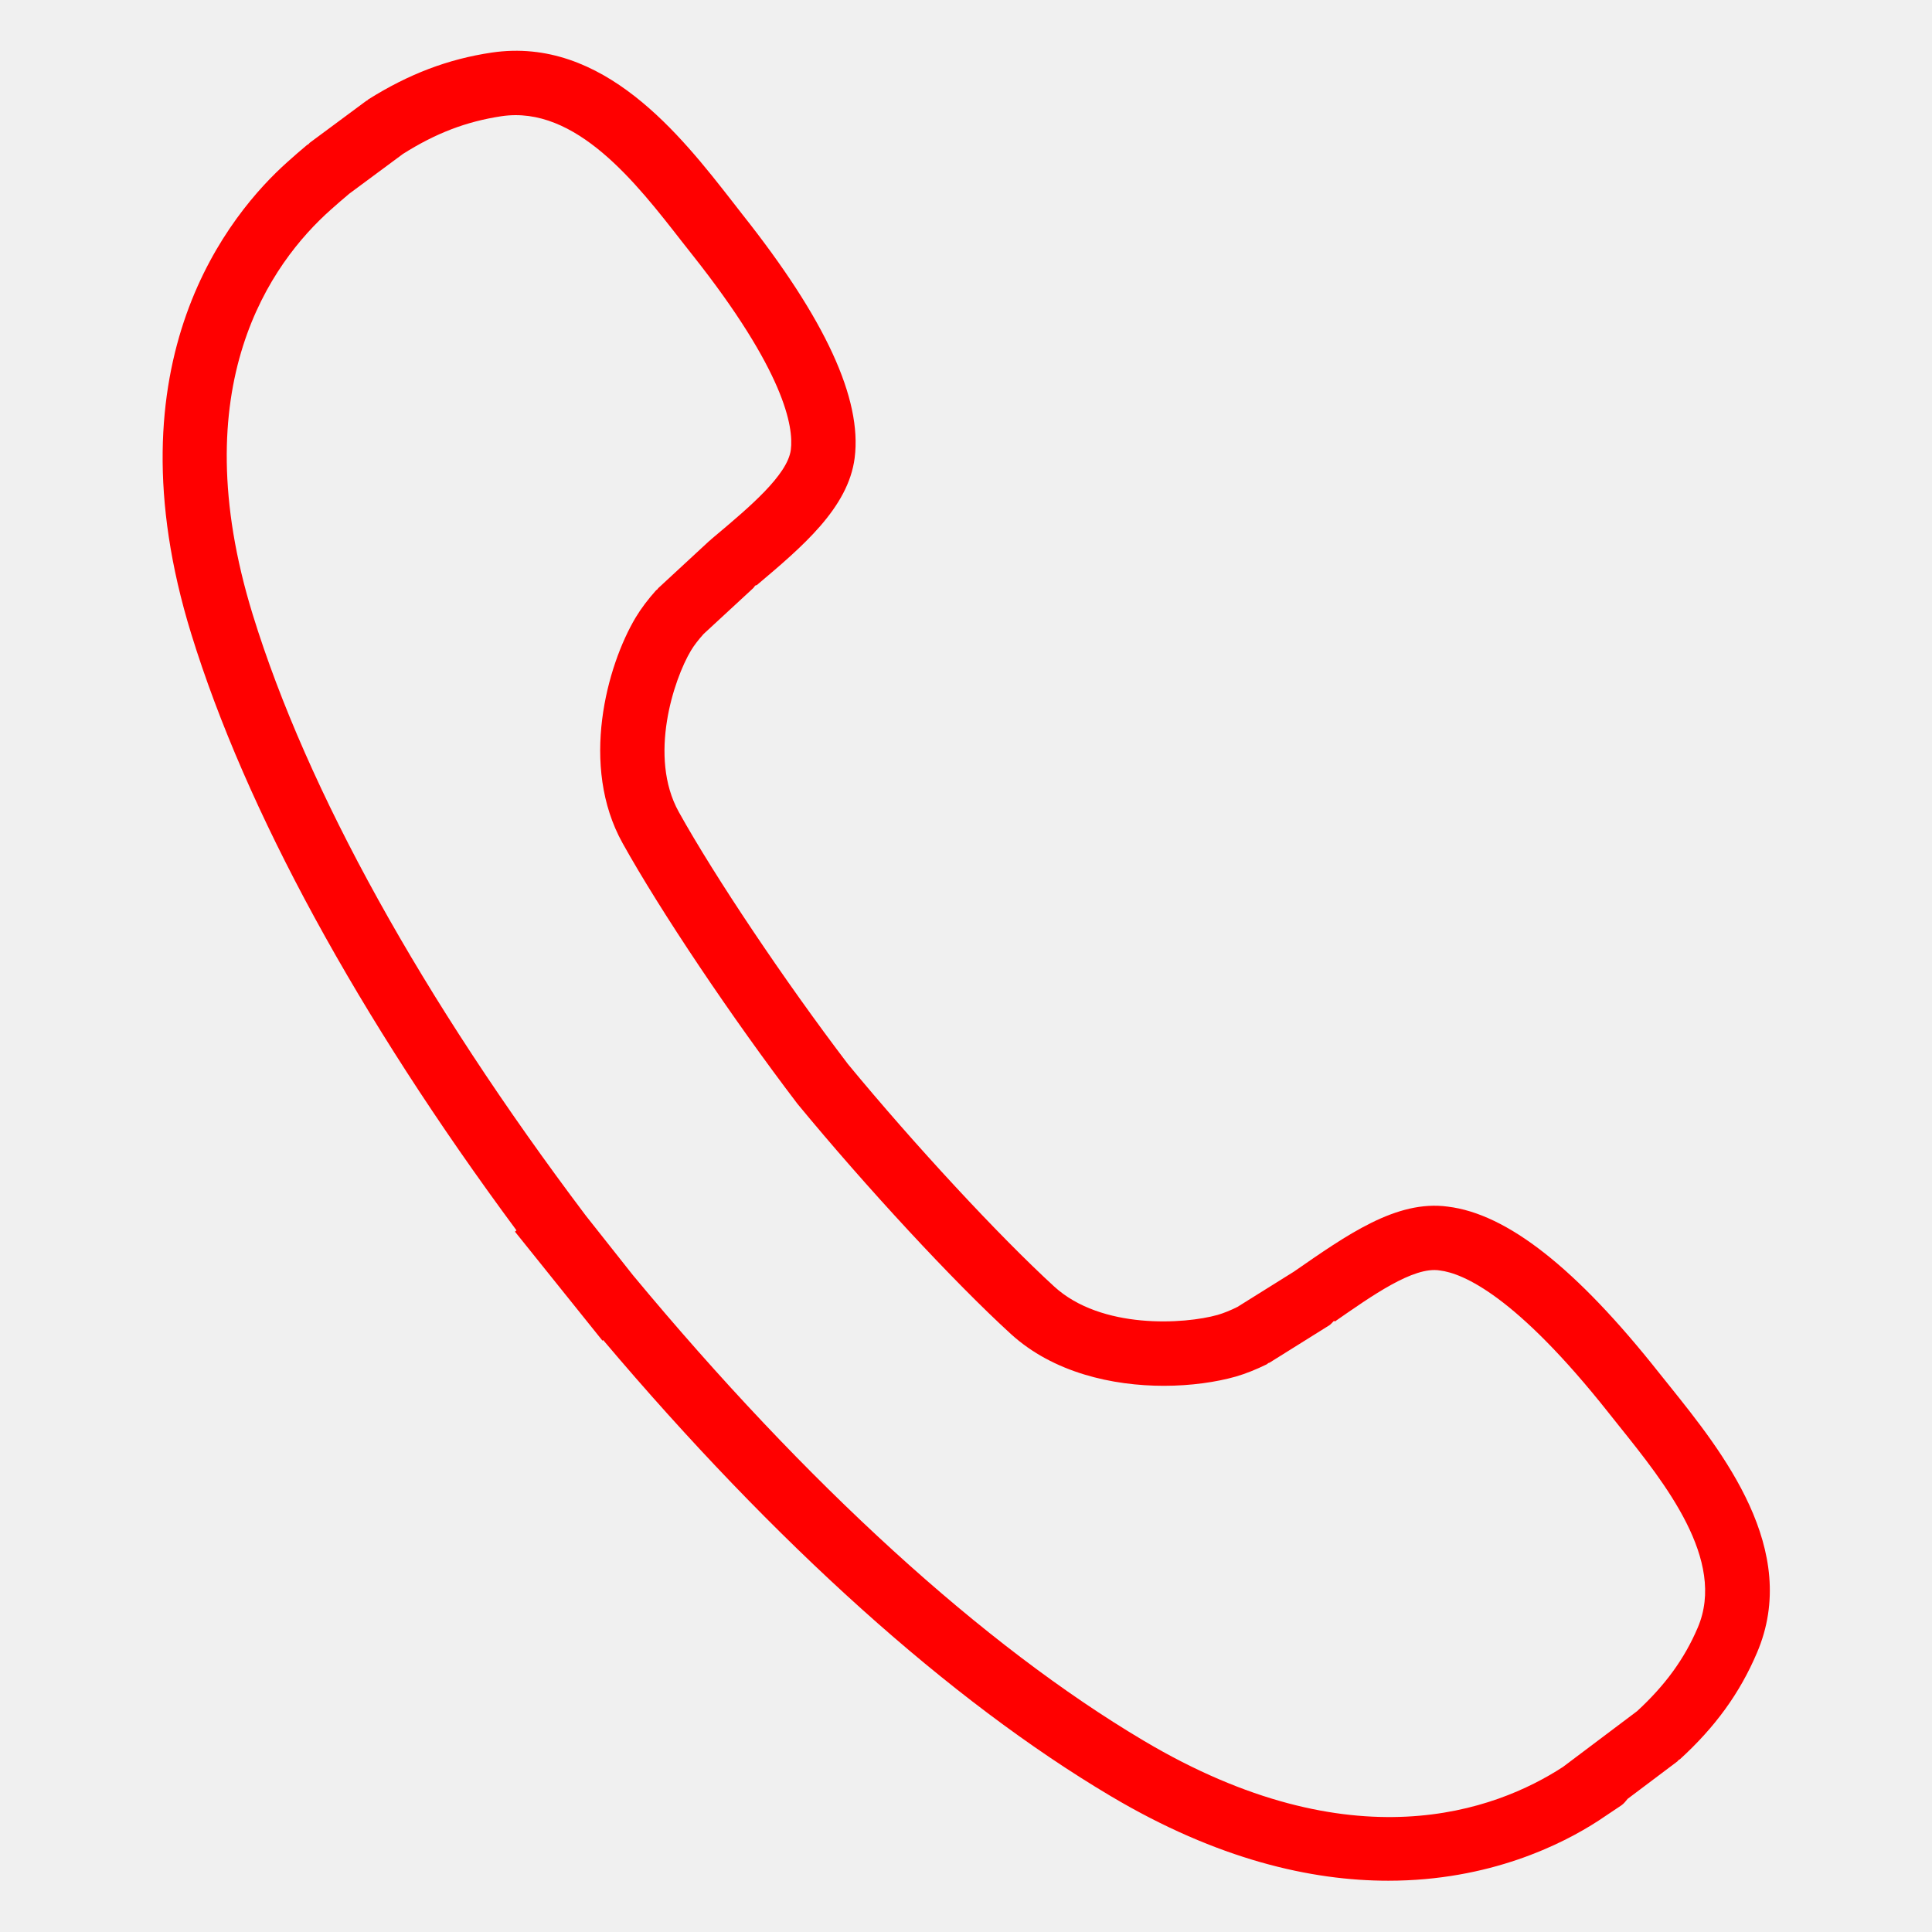
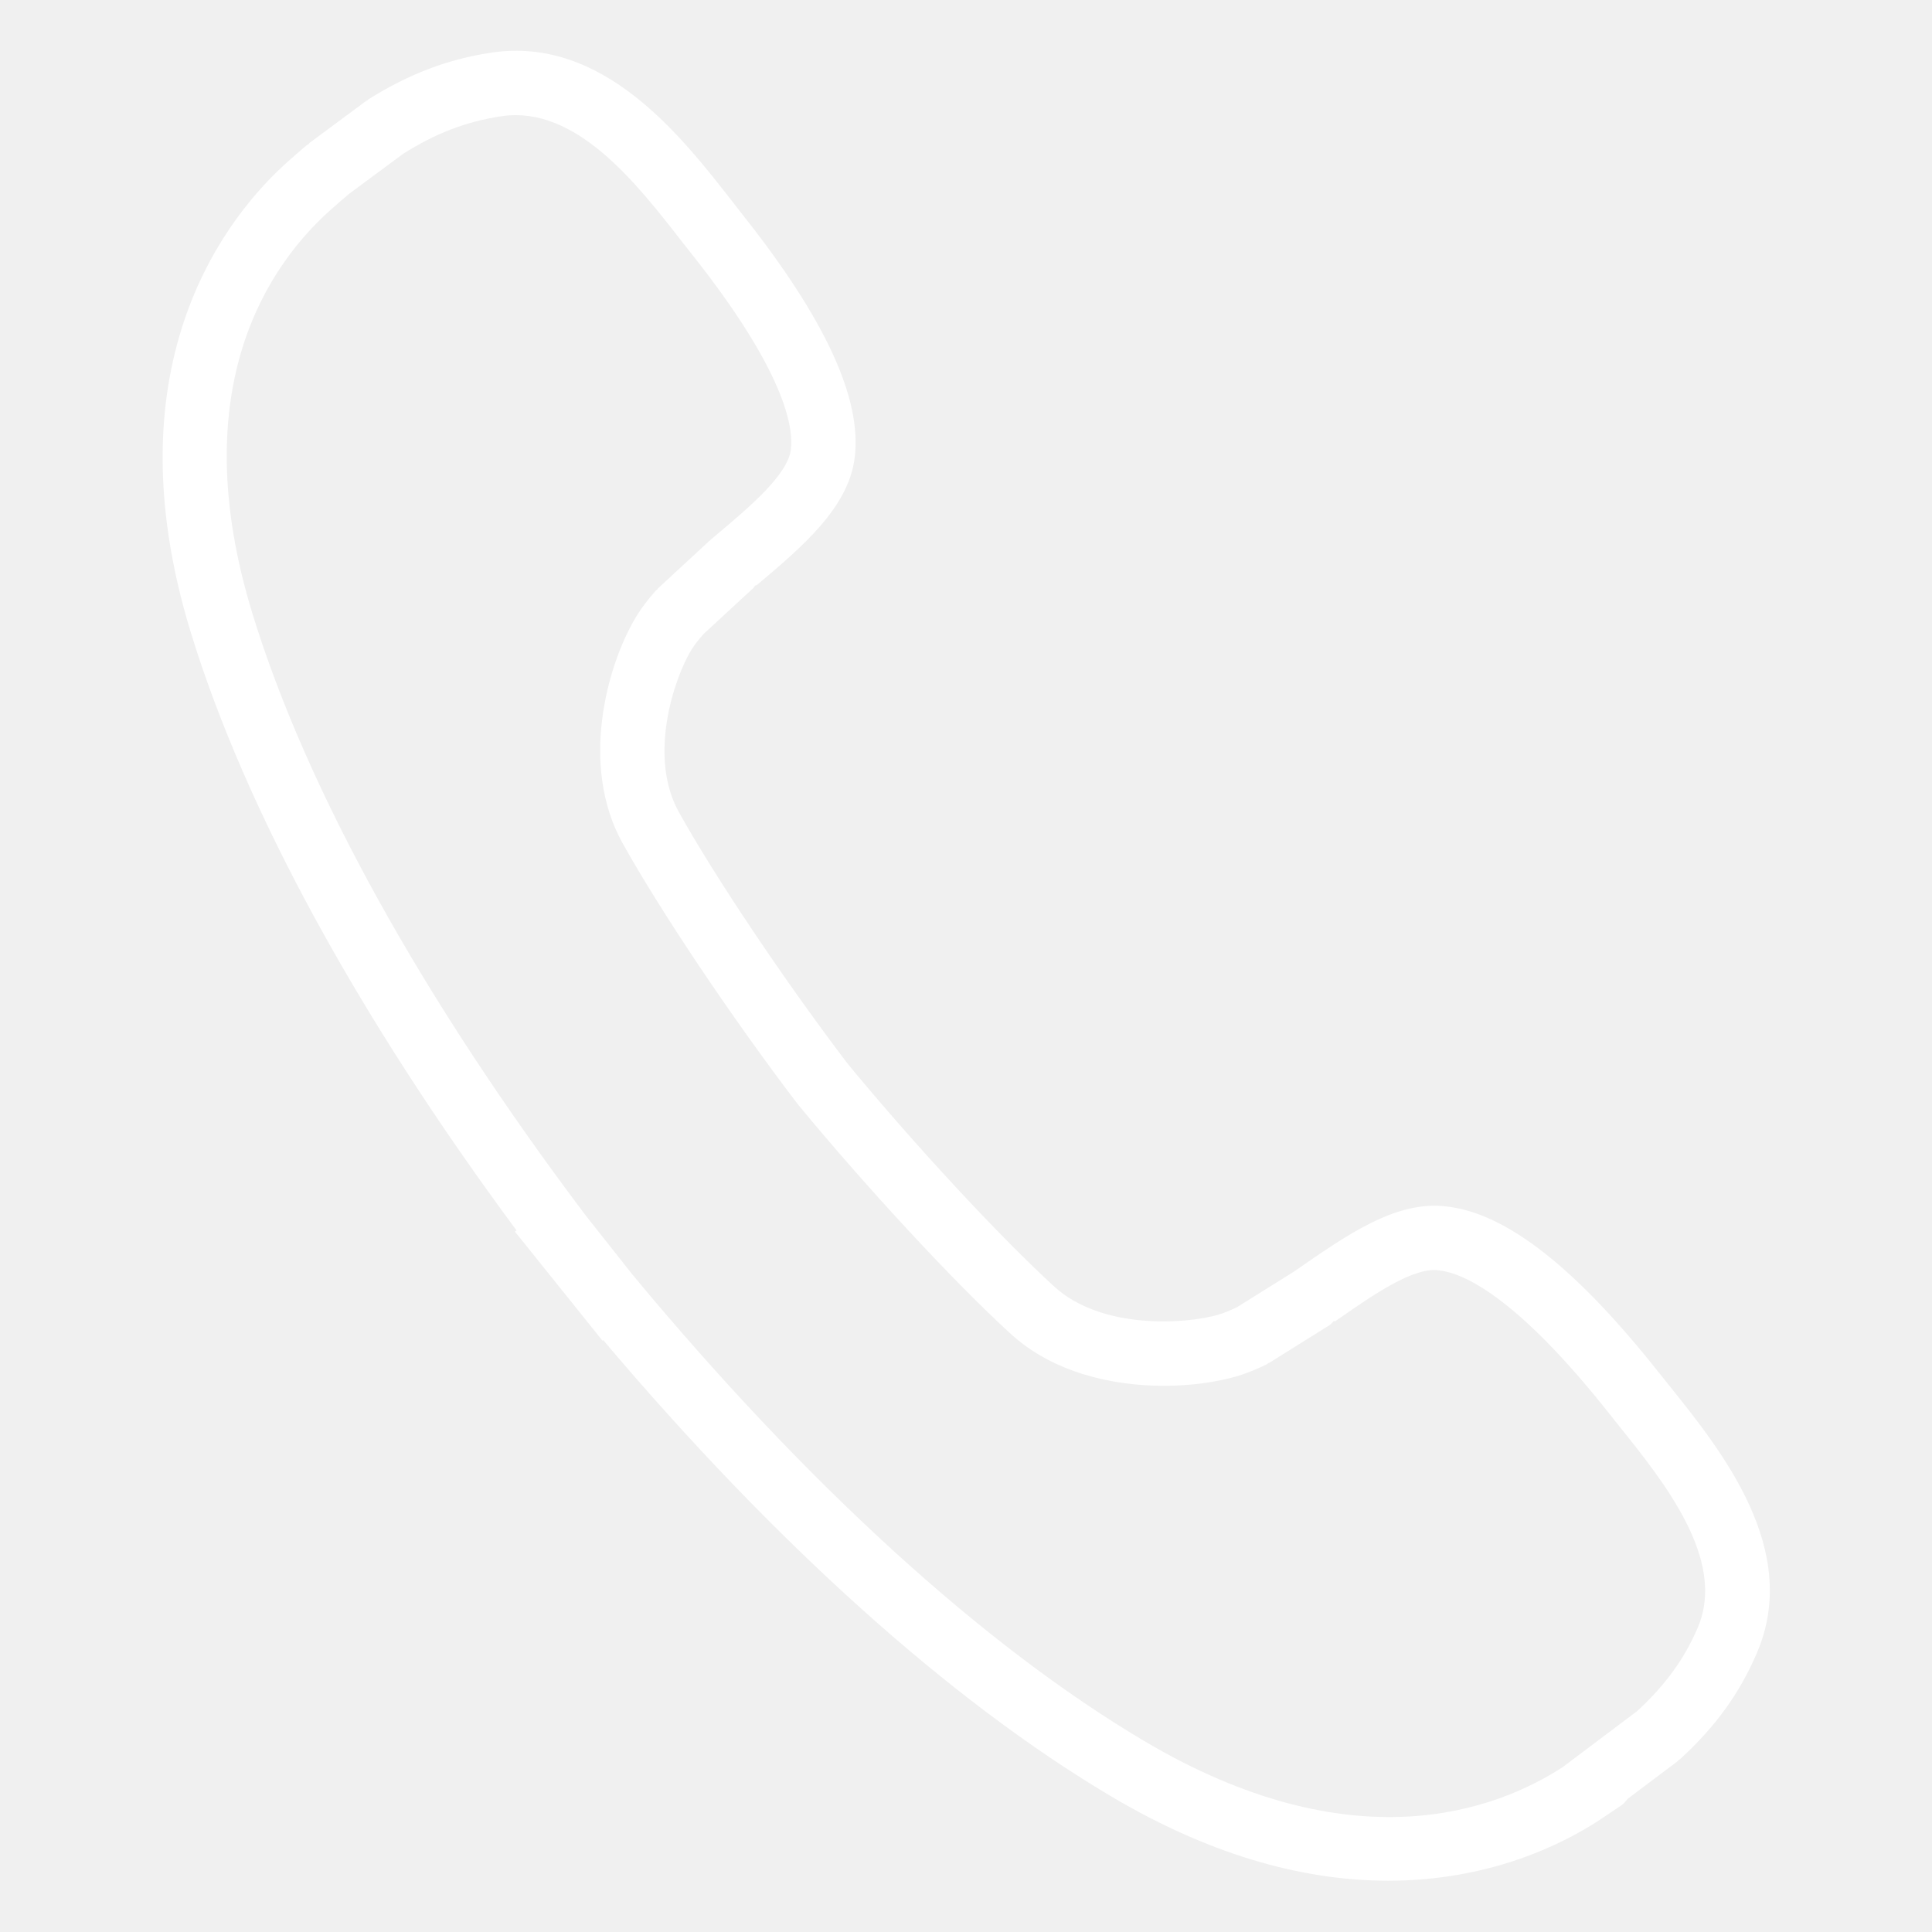
<svg xmlns="http://www.w3.org/2000/svg" version="1.1" baseProfile="tiny" id="Layer_1" x="0px" y="0px" width="24px" height="24px" viewBox="0 0 24 24" xml:space="preserve">
-   <path fill="red" d="M20.741,17.218l-0.13-0.162c-1.029-1.301-1.889-1.978-2.627-2.067c-0.638-0.087-1.255,0.354-1.911,0.808l-0.701,0.438  c-0.084,0.042-0.167,0.076-0.245,0.099c-0.41,0.116-1.445,0.184-2.031-0.352c-0.682-0.624-1.74-1.766-2.563-2.764  c-0.786-1.033-1.65-2.321-2.101-3.132C8.051,9.399,8.37,8.438,8.583,8.082c0.042-0.07,0.097-0.139,0.158-0.207l0.618-0.571  c0.009-0.009,0.013-0.02,0.021-0.028C9.386,7.27,9.396,7.272,9.403,7.267c0.558-0.471,1.135-0.956,1.214-1.579  c0.093-0.732-0.362-1.722-1.393-3.022L9.098,2.504C8.46,1.686,7.495,0.449,6.109,0.653C5.564,0.734,5.077,0.92,4.575,1.235  C4.57,1.238,4.567,1.244,4.563,1.247C4.559,1.25,4.554,1.25,4.55,1.253L3.851,1.771C3.844,1.775,3.84,1.784,3.833,1.79  C3.828,1.795,3.82,1.796,3.814,1.801c-0.081,0.068-0.162,0.138-0.242,0.21C2.863,2.643,1.328,4.478,2.375,7.872  c0.676,2.192,2.07,4.75,4.041,7.412L6.397,15.3l1.087,1.354l0.009-0.007c2.137,2.528,4.312,4.482,6.305,5.665  c1.33,0.79,2.492,1.051,3.448,1.051c1.258,0,2.159-0.452,2.611-0.746l0.284-0.19c0.032-0.022,0.055-0.053,0.078-0.081l0.619-0.466  c0.007-0.006,0.011-0.014,0.018-0.02c0.003-0.003,0.008-0.002,0.012-0.005c0.44-0.402,0.745-0.823,0.957-1.322  C22.374,19.254,21.391,18.029,20.741,17.218z M21.09,20.219c-0.165,0.388-0.406,0.718-0.754,1.038l-0.921,0.693  c-0.834,0.542-2.617,1.212-5.207-0.326c-1.993-1.183-4.187-3.183-6.346-5.784l-0.584-0.738c-2.033-2.696-3.463-5.278-4.138-7.466  c-0.877-2.845,0.228-4.371,0.968-5.03c0.075-0.068,0.15-0.131,0.224-0.194l0.003-0.003l0.671-0.497  C5.414,1.654,5.792,1.51,6.227,1.444c0.929-0.14,1.685,0.84,2.24,1.552l0.13,0.165C9.749,4.614,9.86,5.305,9.824,5.587  c-0.04,0.313-0.516,0.714-0.936,1.067l-0.059,0.05C8.827,6.706,8.826,6.709,8.824,6.711C8.821,6.713,8.818,6.714,8.815,6.716  L8.176,7.307C8.172,7.311,8.17,7.316,8.166,7.321S8.154,7.328,8.15,7.333C8.051,7.444,7.966,7.555,7.897,7.67  c-0.359,0.601-0.698,1.843-0.163,2.804c0.467,0.84,1.356,2.167,2.173,3.239c0.854,1.036,1.943,2.212,2.649,2.857  c0.529,0.483,1.265,0.645,1.902,0.645c0.341,0,0.654-0.047,0.891-0.114c0.125-0.036,0.254-0.088,0.387-0.153  c0.008-0.004,0.012-0.011,0.02-0.016c0.004-0.002,0.01-0.001,0.014-0.004l0.742-0.464c0.024-0.016,0.04-0.037,0.06-0.057l0.009,0.01  c0.457-0.317,0.978-0.689,1.304-0.635c0.289,0.035,0.945,0.313,2.099,1.77l0.133,0.167C20.679,18.42,21.449,19.38,21.09,20.219z" />
+   <path fill="white" d="M20.741,17.218l-0.13-0.162c-1.029-1.301-1.889-1.978-2.627-2.067c-0.638-0.087-1.255,0.354-1.911,0.808l-0.701,0.438  c-0.084,0.042-0.167,0.076-0.245,0.099c-0.41,0.116-1.445,0.184-2.031-0.352c-0.682-0.624-1.74-1.766-2.563-2.764  c-0.786-1.033-1.65-2.321-2.101-3.132C8.051,9.399,8.37,8.438,8.583,8.082c0.042-0.07,0.097-0.139,0.158-0.207l0.618-0.571  c0.009-0.009,0.013-0.02,0.021-0.028C9.386,7.27,9.396,7.272,9.403,7.267c0.558-0.471,1.135-0.956,1.214-1.579  c0.093-0.732-0.362-1.722-1.393-3.022L9.098,2.504C8.46,1.686,7.495,0.449,6.109,0.653C5.564,0.734,5.077,0.92,4.575,1.235  C4.57,1.238,4.567,1.244,4.563,1.247C4.559,1.25,4.554,1.25,4.55,1.253L3.851,1.771C3.844,1.775,3.84,1.784,3.833,1.79  C3.828,1.795,3.82,1.796,3.814,1.801c-0.081,0.068-0.162,0.138-0.242,0.21C2.863,2.643,1.328,4.478,2.375,7.872  c0.676,2.192,2.07,4.75,4.041,7.412L6.397,15.3l1.087,1.354l0.009-0.007c2.137,2.528,4.312,4.482,6.305,5.665  c1.33,0.79,2.492,1.051,3.448,1.051c1.258,0,2.159-0.452,2.611-0.746l0.284-0.19c0.032-0.022,0.055-0.053,0.078-0.081l0.619-0.466  c0.007-0.006,0.011-0.014,0.018-0.02c0.003-0.003,0.008-0.002,0.012-0.005c0.44-0.402,0.745-0.823,0.957-1.322  C22.374,19.254,21.391,18.029,20.741,17.218z M21.09,20.219c-0.165,0.388-0.406,0.718-0.754,1.038l-0.921,0.693  c-0.834,0.542-2.617,1.212-5.207-0.326c-1.993-1.183-4.187-3.183-6.346-5.784l-0.584-0.738c-2.033-2.696-3.463-5.278-4.138-7.466  c-0.877-2.845,0.228-4.371,0.968-5.03c0.075-0.068,0.15-0.131,0.224-0.194l0.003-0.003l0.671-0.497  C5.414,1.654,5.792,1.51,6.227,1.444c0.929-0.14,1.685,0.84,2.24,1.552l0.13,0.165C9.749,4.614,9.86,5.305,9.824,5.587  c-0.04,0.313-0.516,0.714-0.936,1.067l-0.059,0.05C8.827,6.706,8.826,6.709,8.824,6.711C8.821,6.713,8.818,6.714,8.815,6.716  L8.176,7.307C8.172,7.311,8.17,7.316,8.166,7.321S8.154,7.328,8.15,7.333C8.051,7.444,7.966,7.555,7.897,7.67  c-0.359,0.601-0.698,1.843-0.163,2.804c0.467,0.84,1.356,2.167,2.173,3.239c0.854,1.036,1.943,2.212,2.649,2.857  c0.529,0.483,1.265,0.645,1.902,0.645c0.341,0,0.654-0.047,0.891-0.114c0.125-0.036,0.254-0.088,0.387-0.153  c0.008-0.004,0.012-0.011,0.02-0.016c0.004-0.002,0.01-0.001,0.014-0.004l0.742-0.464c0.024-0.016,0.04-0.037,0.06-0.057l0.009,0.01  c0.457-0.317,0.978-0.689,1.304-0.635c0.289,0.035,0.945,0.313,2.099,1.77l0.133,0.167C20.679,18.42,21.449,19.38,21.09,20.219z" />
</svg>
